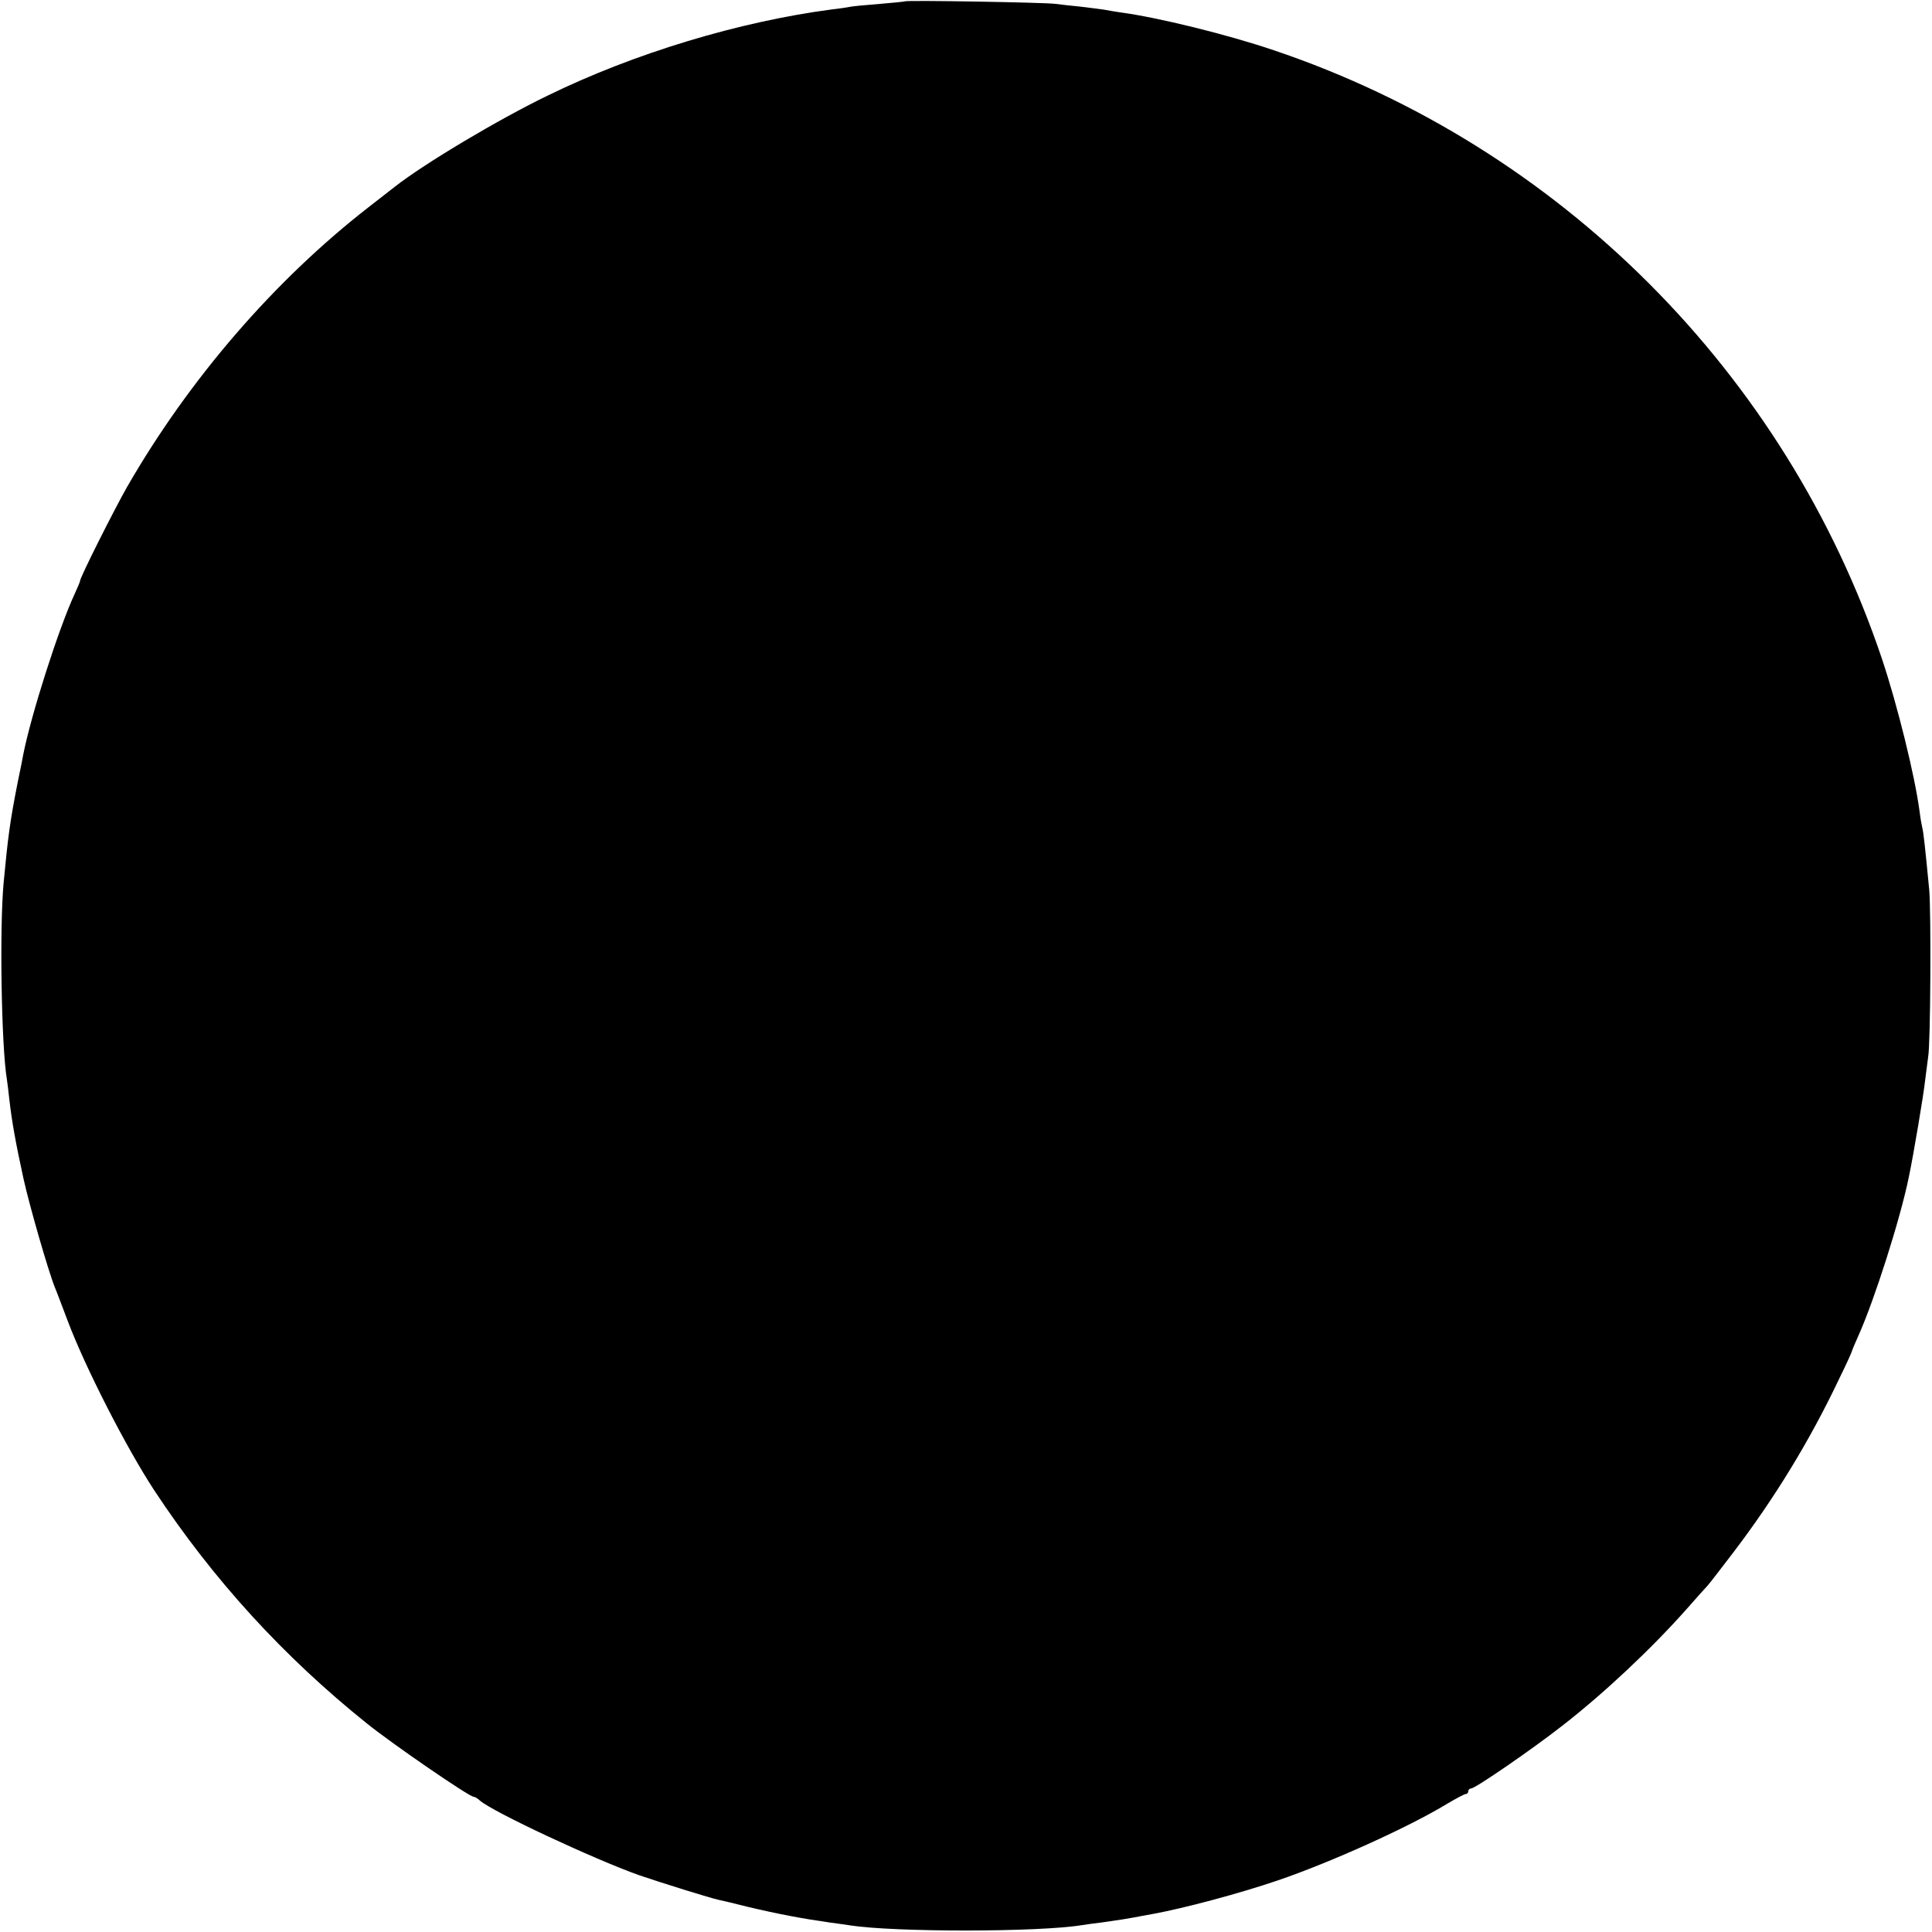
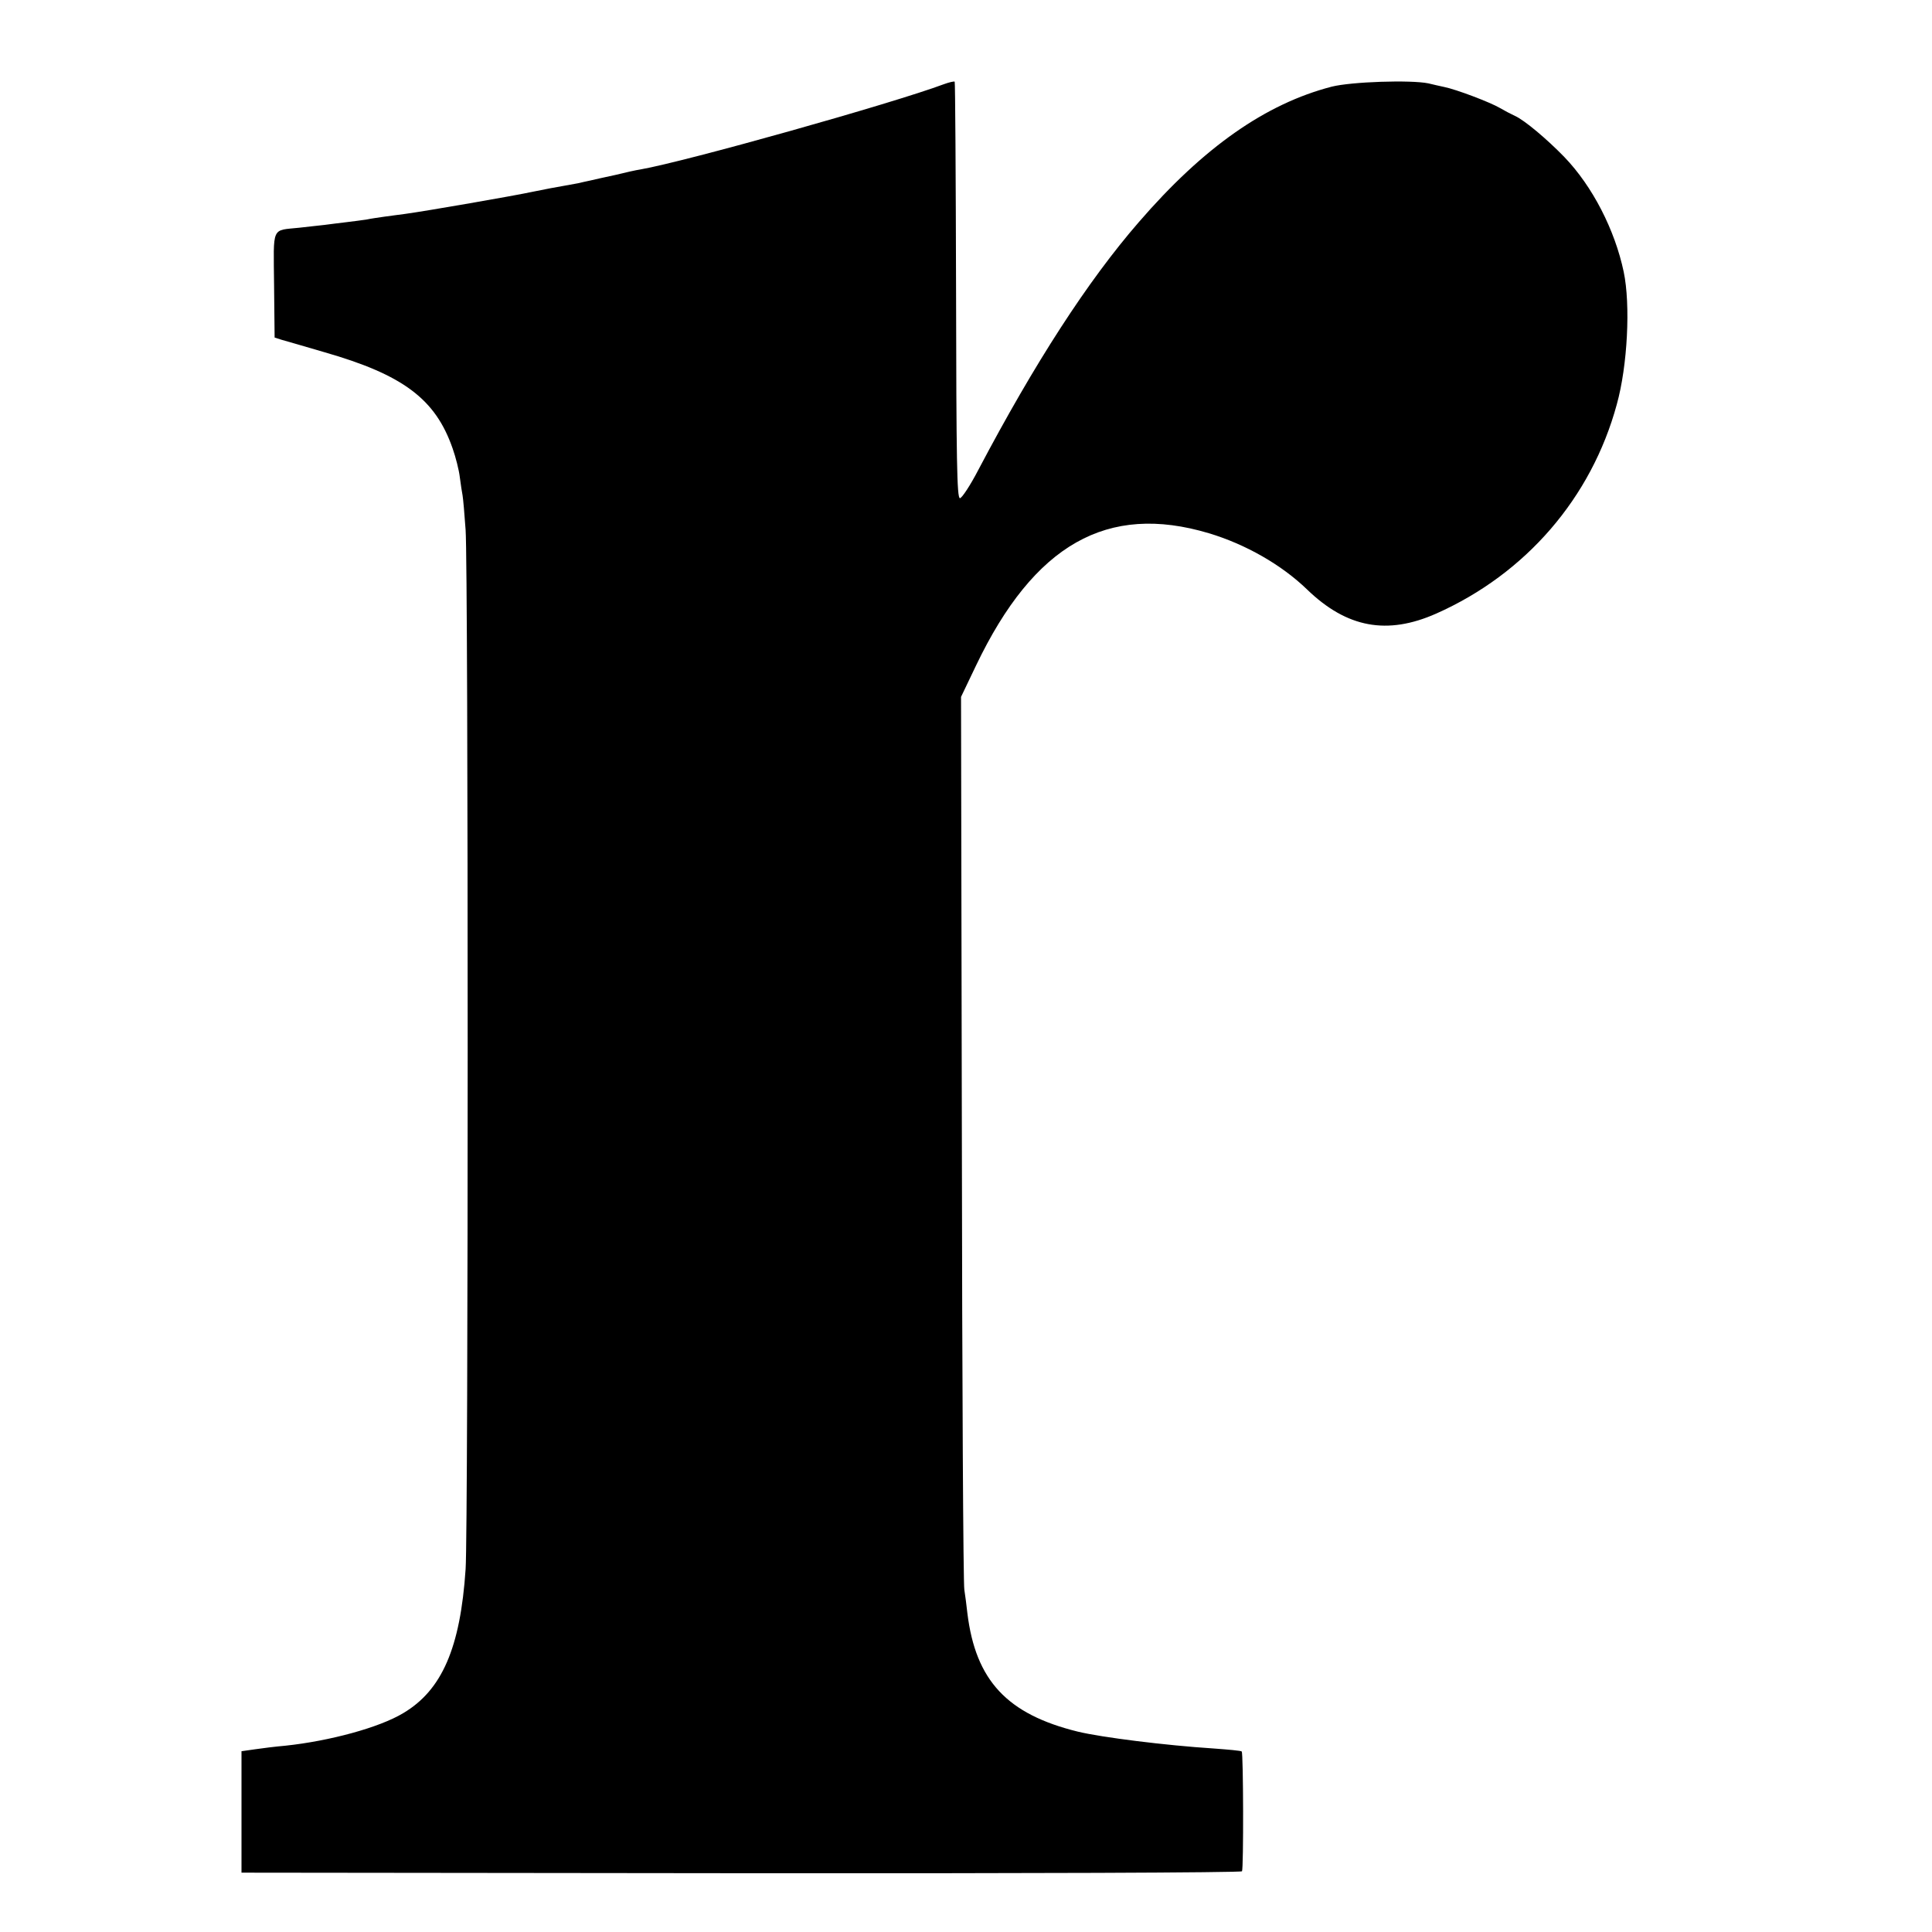
<svg xmlns="http://www.w3.org/2000/svg" version="1.0" width="700pt" height="700pt" viewBox="0 0 700 700" preserveAspectRatio="xMidYMid meet">
  <g transform="translate(0,700) scale(0.1,-0.1)" fill="#000000" stroke="none">
-     <path d="M3278 6995 c-1 -1 -42 -5 -89 -9 -47 -4 -95 -8 -105 -10 -10 -2 -41 -7 -69 -10 -335 -44 -715 -158 -1030 -312 -180 -87 -448 -247 -555 -331 -8 -6 -51 -40 -95 -74 -342 -266 -650 -623 -875 -1014 -47 -83 -170 -327 -170 -340 0 -3 -9 -24 -20 -48 -57 -123 -157 -435 -186 -582 -2 -11 -10 -54 -19 -95 -29 -147 -36 -200 -52 -370 -15 -165 -8 -592 12 -711 2 -13 6 -46 9 -74 9 -78 22 -152 51 -285 21 -96 91 -339 114 -395 5 -11 25 -65 46 -120 64 -170 213 -461 314 -615 213 -323 469 -603 771 -845 92 -74 370 -265 386 -265 4 0 15 -6 23 -14 47 -41 413 -212 576 -270 79 -27 261 -84 291 -90 10 -2 57 -13 104 -25 109 -26 200 -43 299 -57 25 -3 57 -8 71 -10 162 -25 683 -25 841 1 13 2 47 7 74 10 71 10 87 13 115 18 14 3 43 8 65 12 115 21 314 74 455 122 188 64 473 192 614 278 32 19 62 35 67 35 5 0 9 5 9 10 0 6 5 10 10 10 15 0 220 141 330 227 152 118 324 280 450 422 36 41 70 79 76 85 6 6 48 61 94 121 150 197 277 405 383 628 26 53 47 99 47 102 0 2 11 28 24 57 57 127 151 421 182 573 17 81 54 301 59 350 4 33 9 71 11 85 9 47 11 525 4 605 -15 157 -21 210 -25 225 -2 8 -7 35 -10 60 -17 129 -80 384 -136 552 -348 1036 -1168 1857 -2204 2206 -168 57 -420 119 -555 137 -19 3 -46 7 -60 10 -13 2 -52 7 -86 11 -33 3 -74 8 -90 10 -33 5 -540 14 -546 9z" />
+     <path d="M3420 6695 c-184 -69 -934 -280 -1100 -309 -14 -2 -55 -11 -91 -20 -37 -8 -78 -17 -90 -20 -13 -3 -34 -7 -45 -10 -12 -2 -37 -7 -55 -10 -19 -3 -66 -12 -105 -20 -69 -15 -392 -71 -466 -81 -21 -3 -55 -7 -75 -10 -21 -3 -49 -7 -63 -10 -14 -2 -47 -7 -75 -10 -27 -3 -63 -8 -80 -10 -16 -2 -57 -6 -90 -10 -103 -11 -94 9 -92 -207 l2 -191 25 -8 c14 -4 84 -24 155 -45 286 -82 403 -170 465 -349 11 -31 23 -78 26 -104 3 -25 8 -55 10 -66 2 -11 7 -67 11 -125 10 -139 10 -3623 0 -3765 -19 -286 -86 -439 -226 -522 -86 -52 -266 -101 -427 -118 -34 -3 -84 -9 -110 -13 l-49 -7 0 -220 0 -220 1810 -2 c1028 -1 1812 2 1815 7 6 10 5 428 -1 434 -2 3 -49 7 -103 11 -172 11 -404 40 -491 61 -256 63 -370 185 -400 429 -3 28 -8 66 -11 85 -4 19 -8 755 -9 1635 l-3 1600 55 115 c210 438 475 588 843 478 133 -40 263 -114 356 -204 144 -139 290 -166 468 -87 324 144 562 419 654 758 39 140 50 361 25 480 -32 152 -113 310 -215 416 -63 65 -145 134 -179 149 -13 6 -38 19 -55 29 -34 20 -157 67 -202 76 -15 3 -40 9 -57 13 -64 13 -278 6 -350 -12 -239 -62 -464 -219 -699 -491 -185 -213 -377 -510 -580 -895 -30 -58 -61 -105 -68 -105 -11 0 -13 139 -14 753 -1 414 -3 754 -5 756 -2 2 -20 -2 -39 -9z" />
  </g>
</svg>
